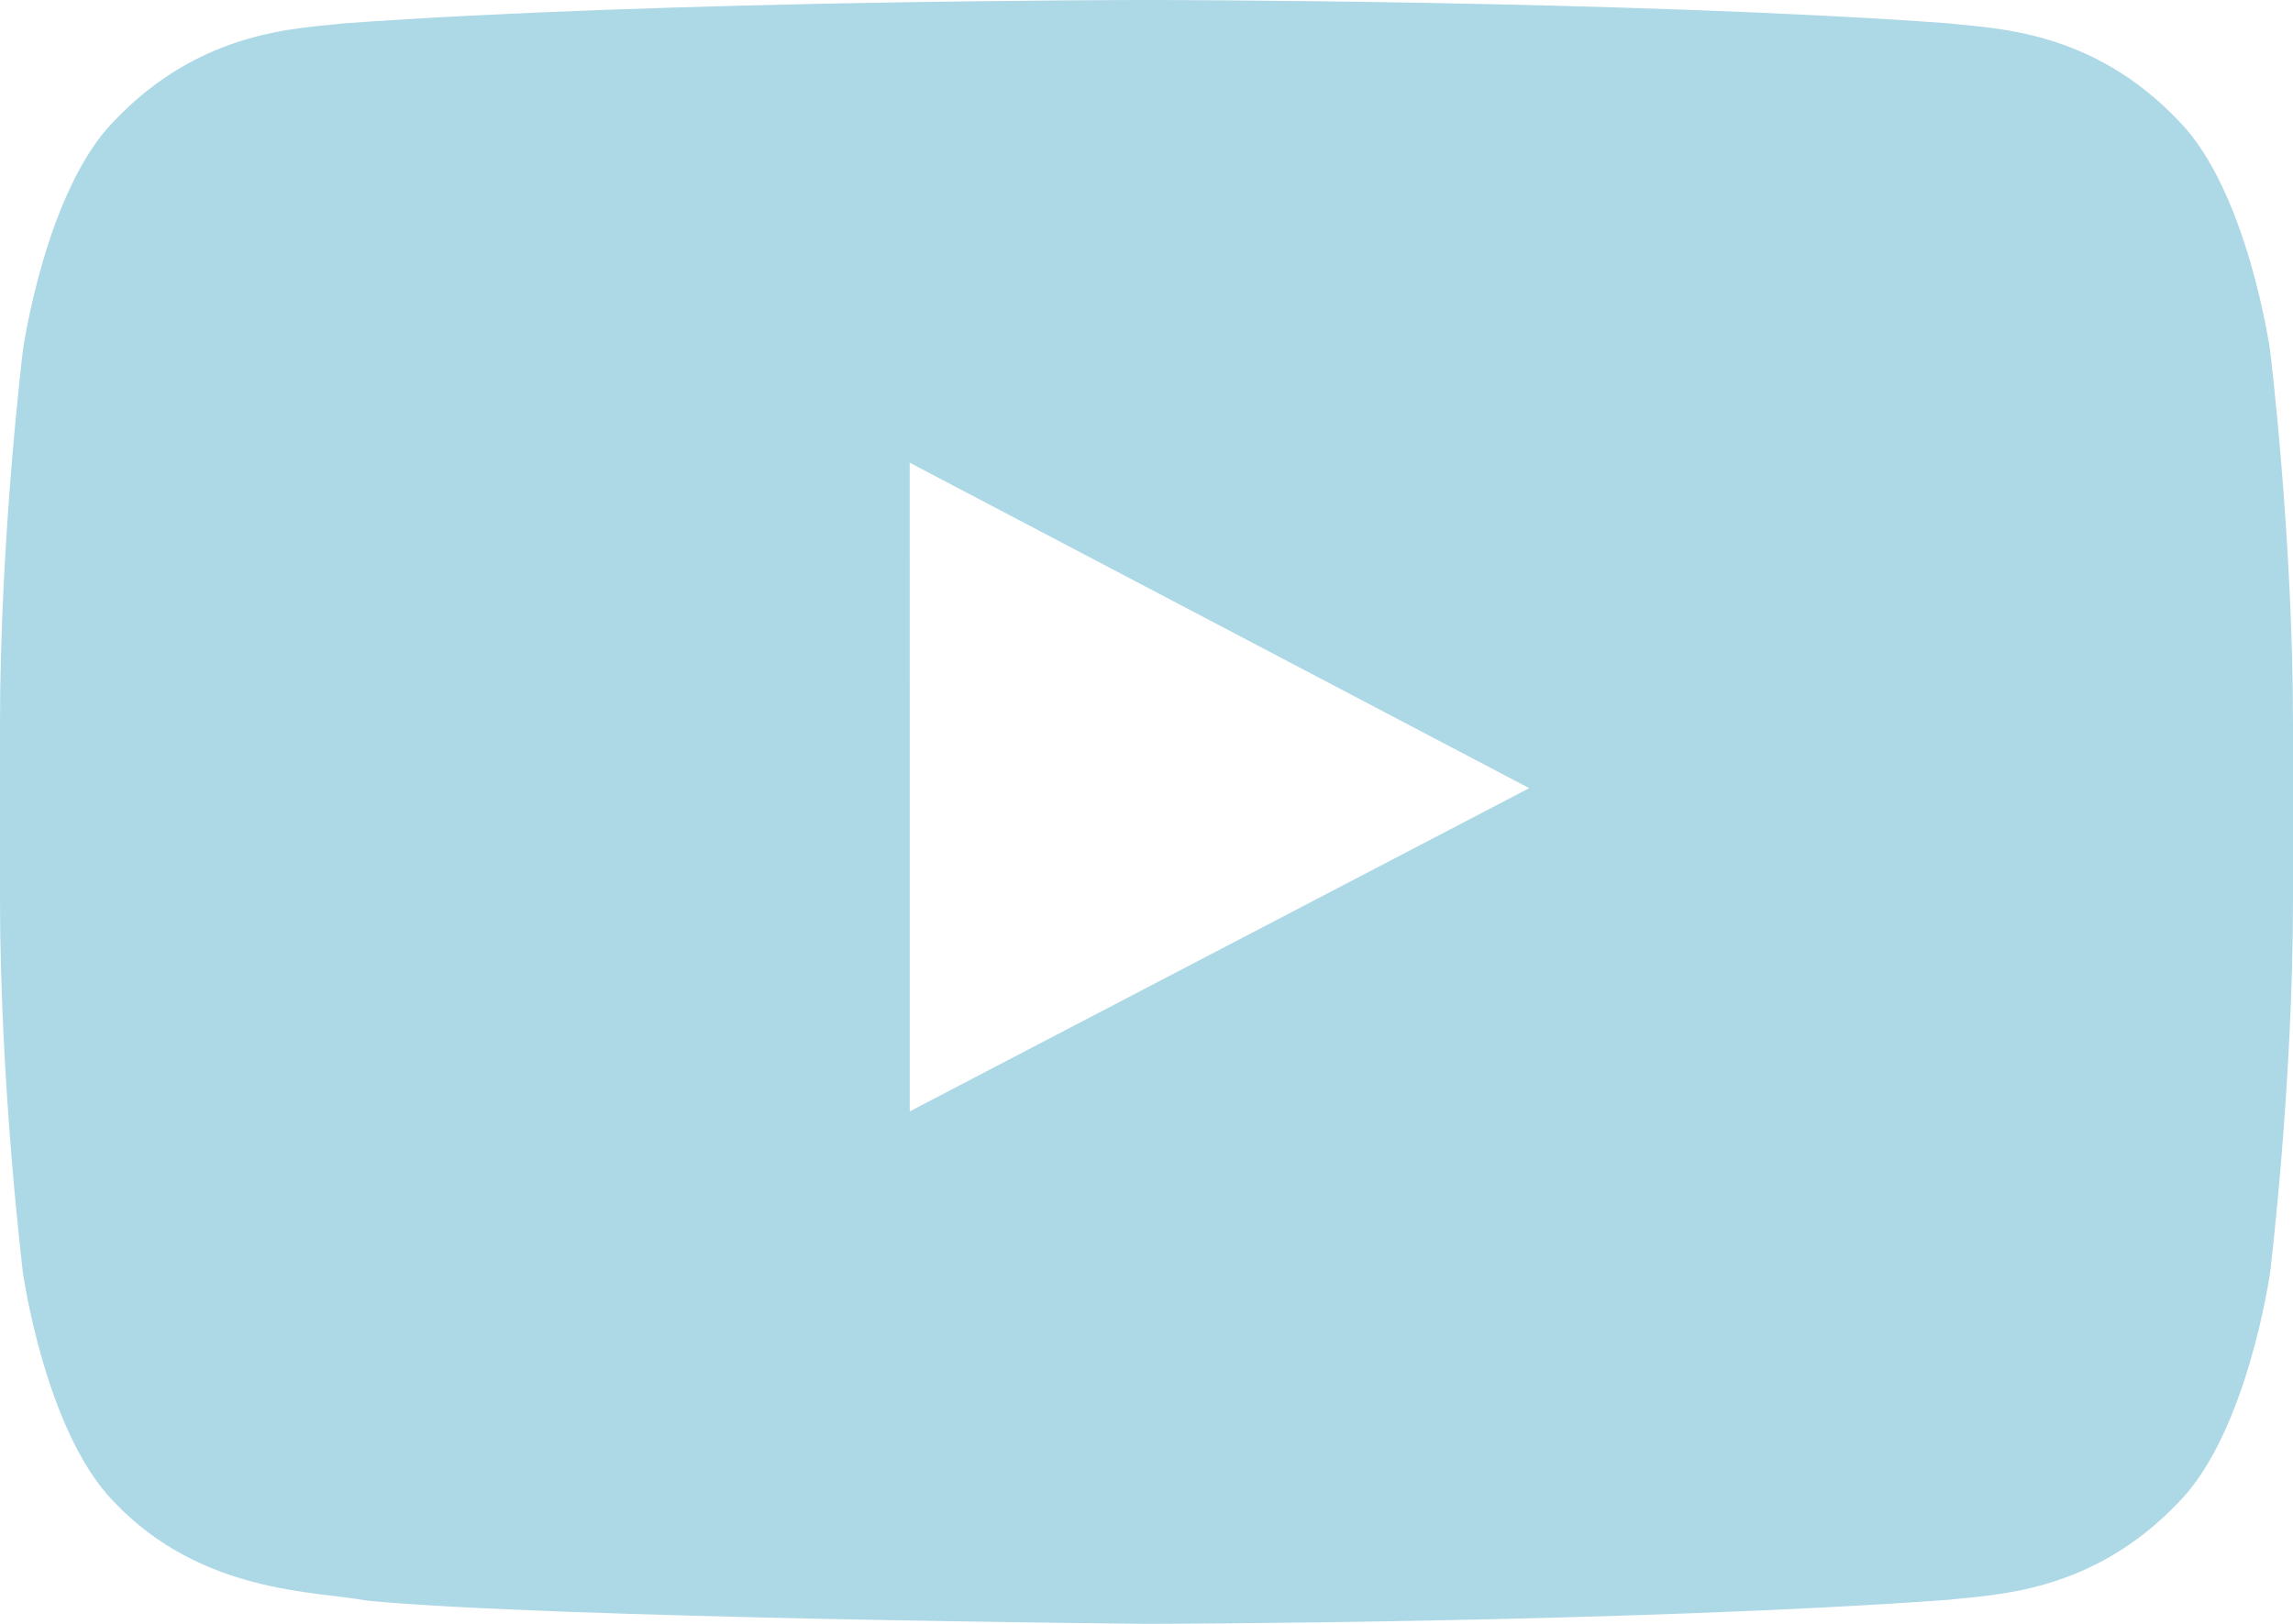
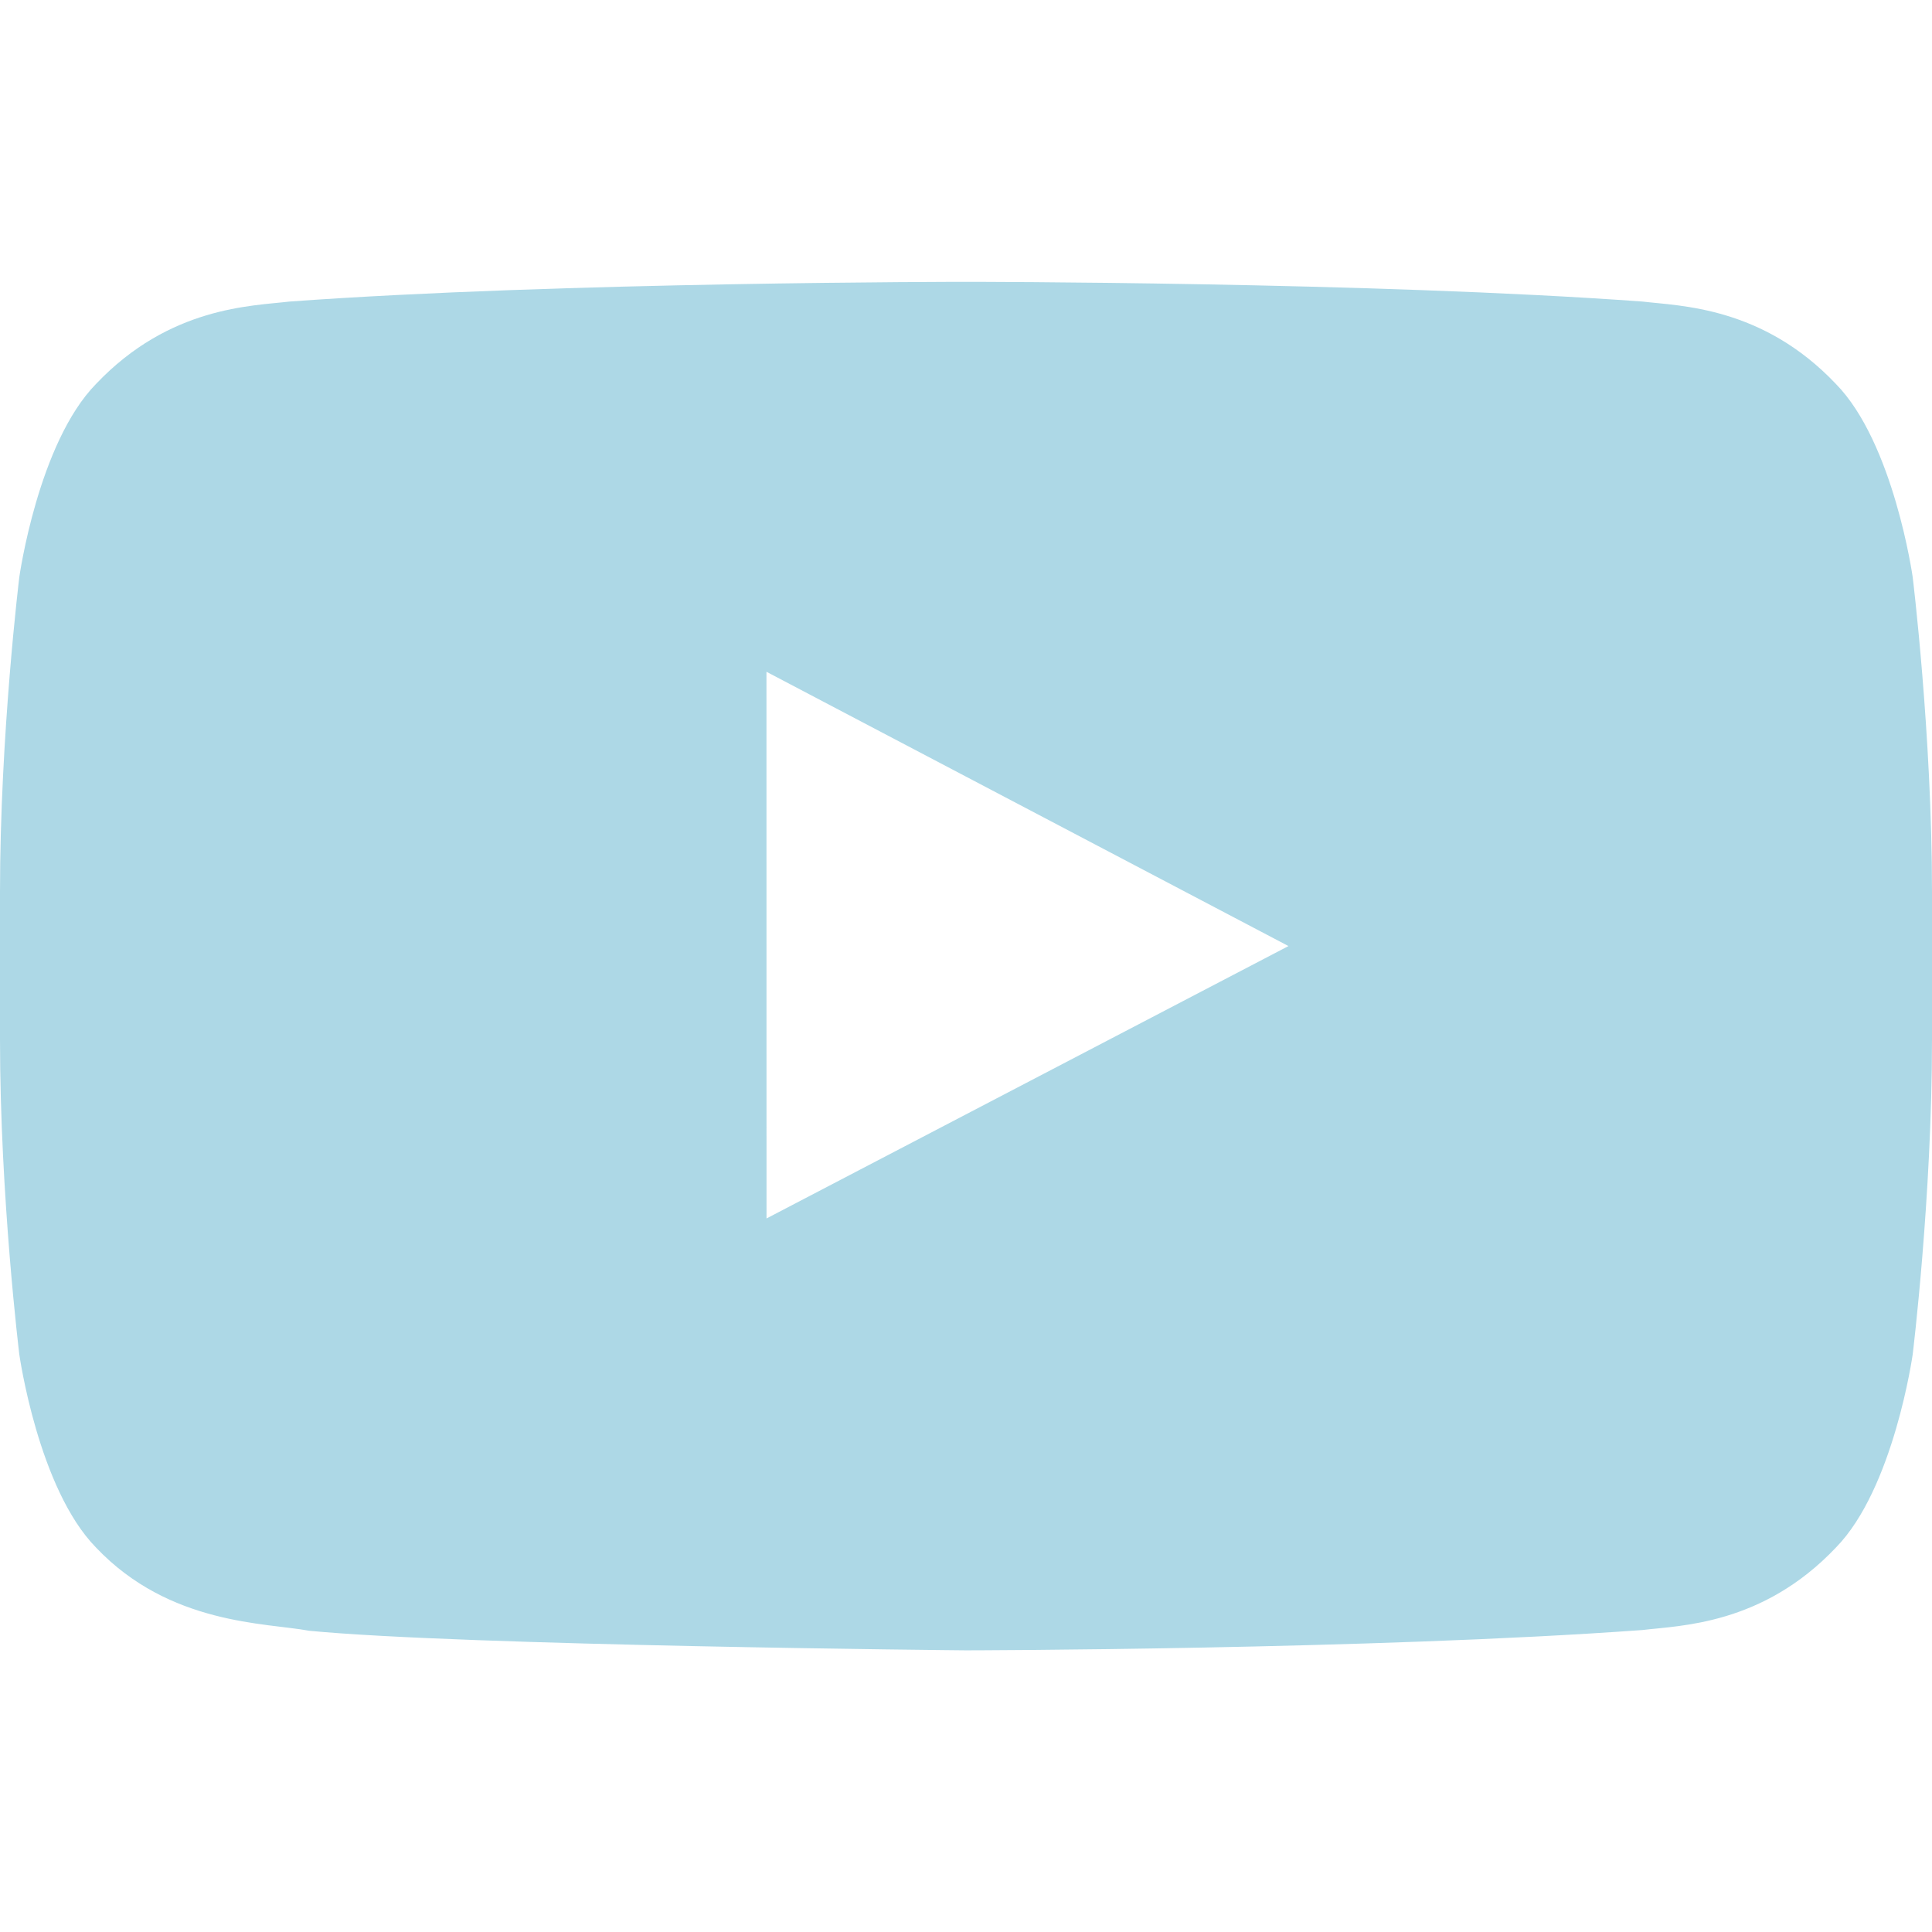
- <svg xmlns="http://www.w3.org/2000/svg" height="90.666" width="128" xml:space="preserve" viewBox="0 0 128 90.666" version="1.1" id="Social_Icons" enable-background="new 0 0 128 128">
+ <svg xmlns="http://www.w3.org/2000/svg" enable-background="new 0 0 128 128" id="Social_Icons" version="1.1" viewBox="0 0 128 128" xml:space="preserve" width="128" height="128">
  <defs id="defs10" />
-   <g transform="translate(0,-18.667)" id="_x34__stroke">
+   <g id="_x34__stroke" transform="translate(0,-18.667)">
    <g id="Youtube_1_">
-       <rect y="0" x="0" id="rect2" width="128" height="128" fill-rule="evenodd" fill="none" clip-rule="evenodd" />
-       <path style="fill:#add8e6;fill-opacity:1" id="Youtube" fill-rule="evenodd" fill="#CE1312" d="m 126.72,38.224 c 0,0 -1.252,-8.883 -5.088,-12.794 -4.868,-5.136 -10.324,-5.16 -12.824,-5.458 -17.912,-1.305 -44.78,-1.305 -44.78,-1.305 h -0.056 c 0,0 -26.868,0 -44.78,1.305 C 16.688,20.27 11.236,20.294 6.364,25.43 2.528,29.342 1.28,38.224 1.28,38.224 1.28,38.224 0,48.658 0,59.087 v 9.781 c 0,10.433 1.28,20.863 1.28,20.863 0,0 1.248,8.883 5.084,12.794 4.872,5.136 11.268,4.975 14.116,5.511 10.24,0.991 43.52,1.297 43.52,1.297 0,0 26.896,-0.04 44.808,-1.345 2.5,-0.302 7.956,-0.326 12.824,-5.462 3.836,-3.912 5.088,-12.794 5.088,-12.794 0,0 1.28,-10.43 1.28,-20.864 v -9.781 c 0,-10.429 -1.28,-20.863 -1.28,-20.863 z M 50.784,80.72 50.78,44.501 85.364,62.673 Z" clip-rule="evenodd" />
+       <rect clip-rule="evenodd" fill="none" fill-rule="evenodd" height="128" width="128" id="rect2" x="0" y="18.673" />
+       <path clip-rule="evenodd" d="m 126.72,56.897 c 0,0 -1.252,-8.883 -5.088,-12.794 -4.868,-5.136 -10.324,-5.16 -12.824,-5.458 -17.912,-1.305 -44.78,-1.305 -44.78,-1.305 h -0.056 c 0,0 -26.868,0 -44.78,1.305 -2.504,0.298 -7.956,0.322 -12.828,5.458 -3.836,3.912 -5.084,12.794 -5.084,12.794 0,0 -1.28,10.434 -1.28,20.863 v 9.781 c 0,10.433 1.28,20.863 1.28,20.863 0,0 1.248,8.883 5.084,12.794 4.872,5.136 11.268,4.975 14.116,5.511 10.24,0.991 43.52,1.297 43.52,1.297 0,0 26.896,-0.04 44.808,-1.345 2.5,-0.302 7.956,-0.326 12.824,-5.462 3.836,-3.912 5.088,-12.794 5.088,-12.794 0,0 1.28,-10.43 1.28,-20.864 v -9.781 c 0,-10.429 -1.28,-20.863 -1.28,-20.863 z M 50.784,99.393 50.78,63.174 l 34.584,18.172 z" fill="#CE1312" fill-rule="evenodd" id="Youtube" style="fill:#add8e6;fill-opacity:1" />
    </g>
  </g>
</svg>
